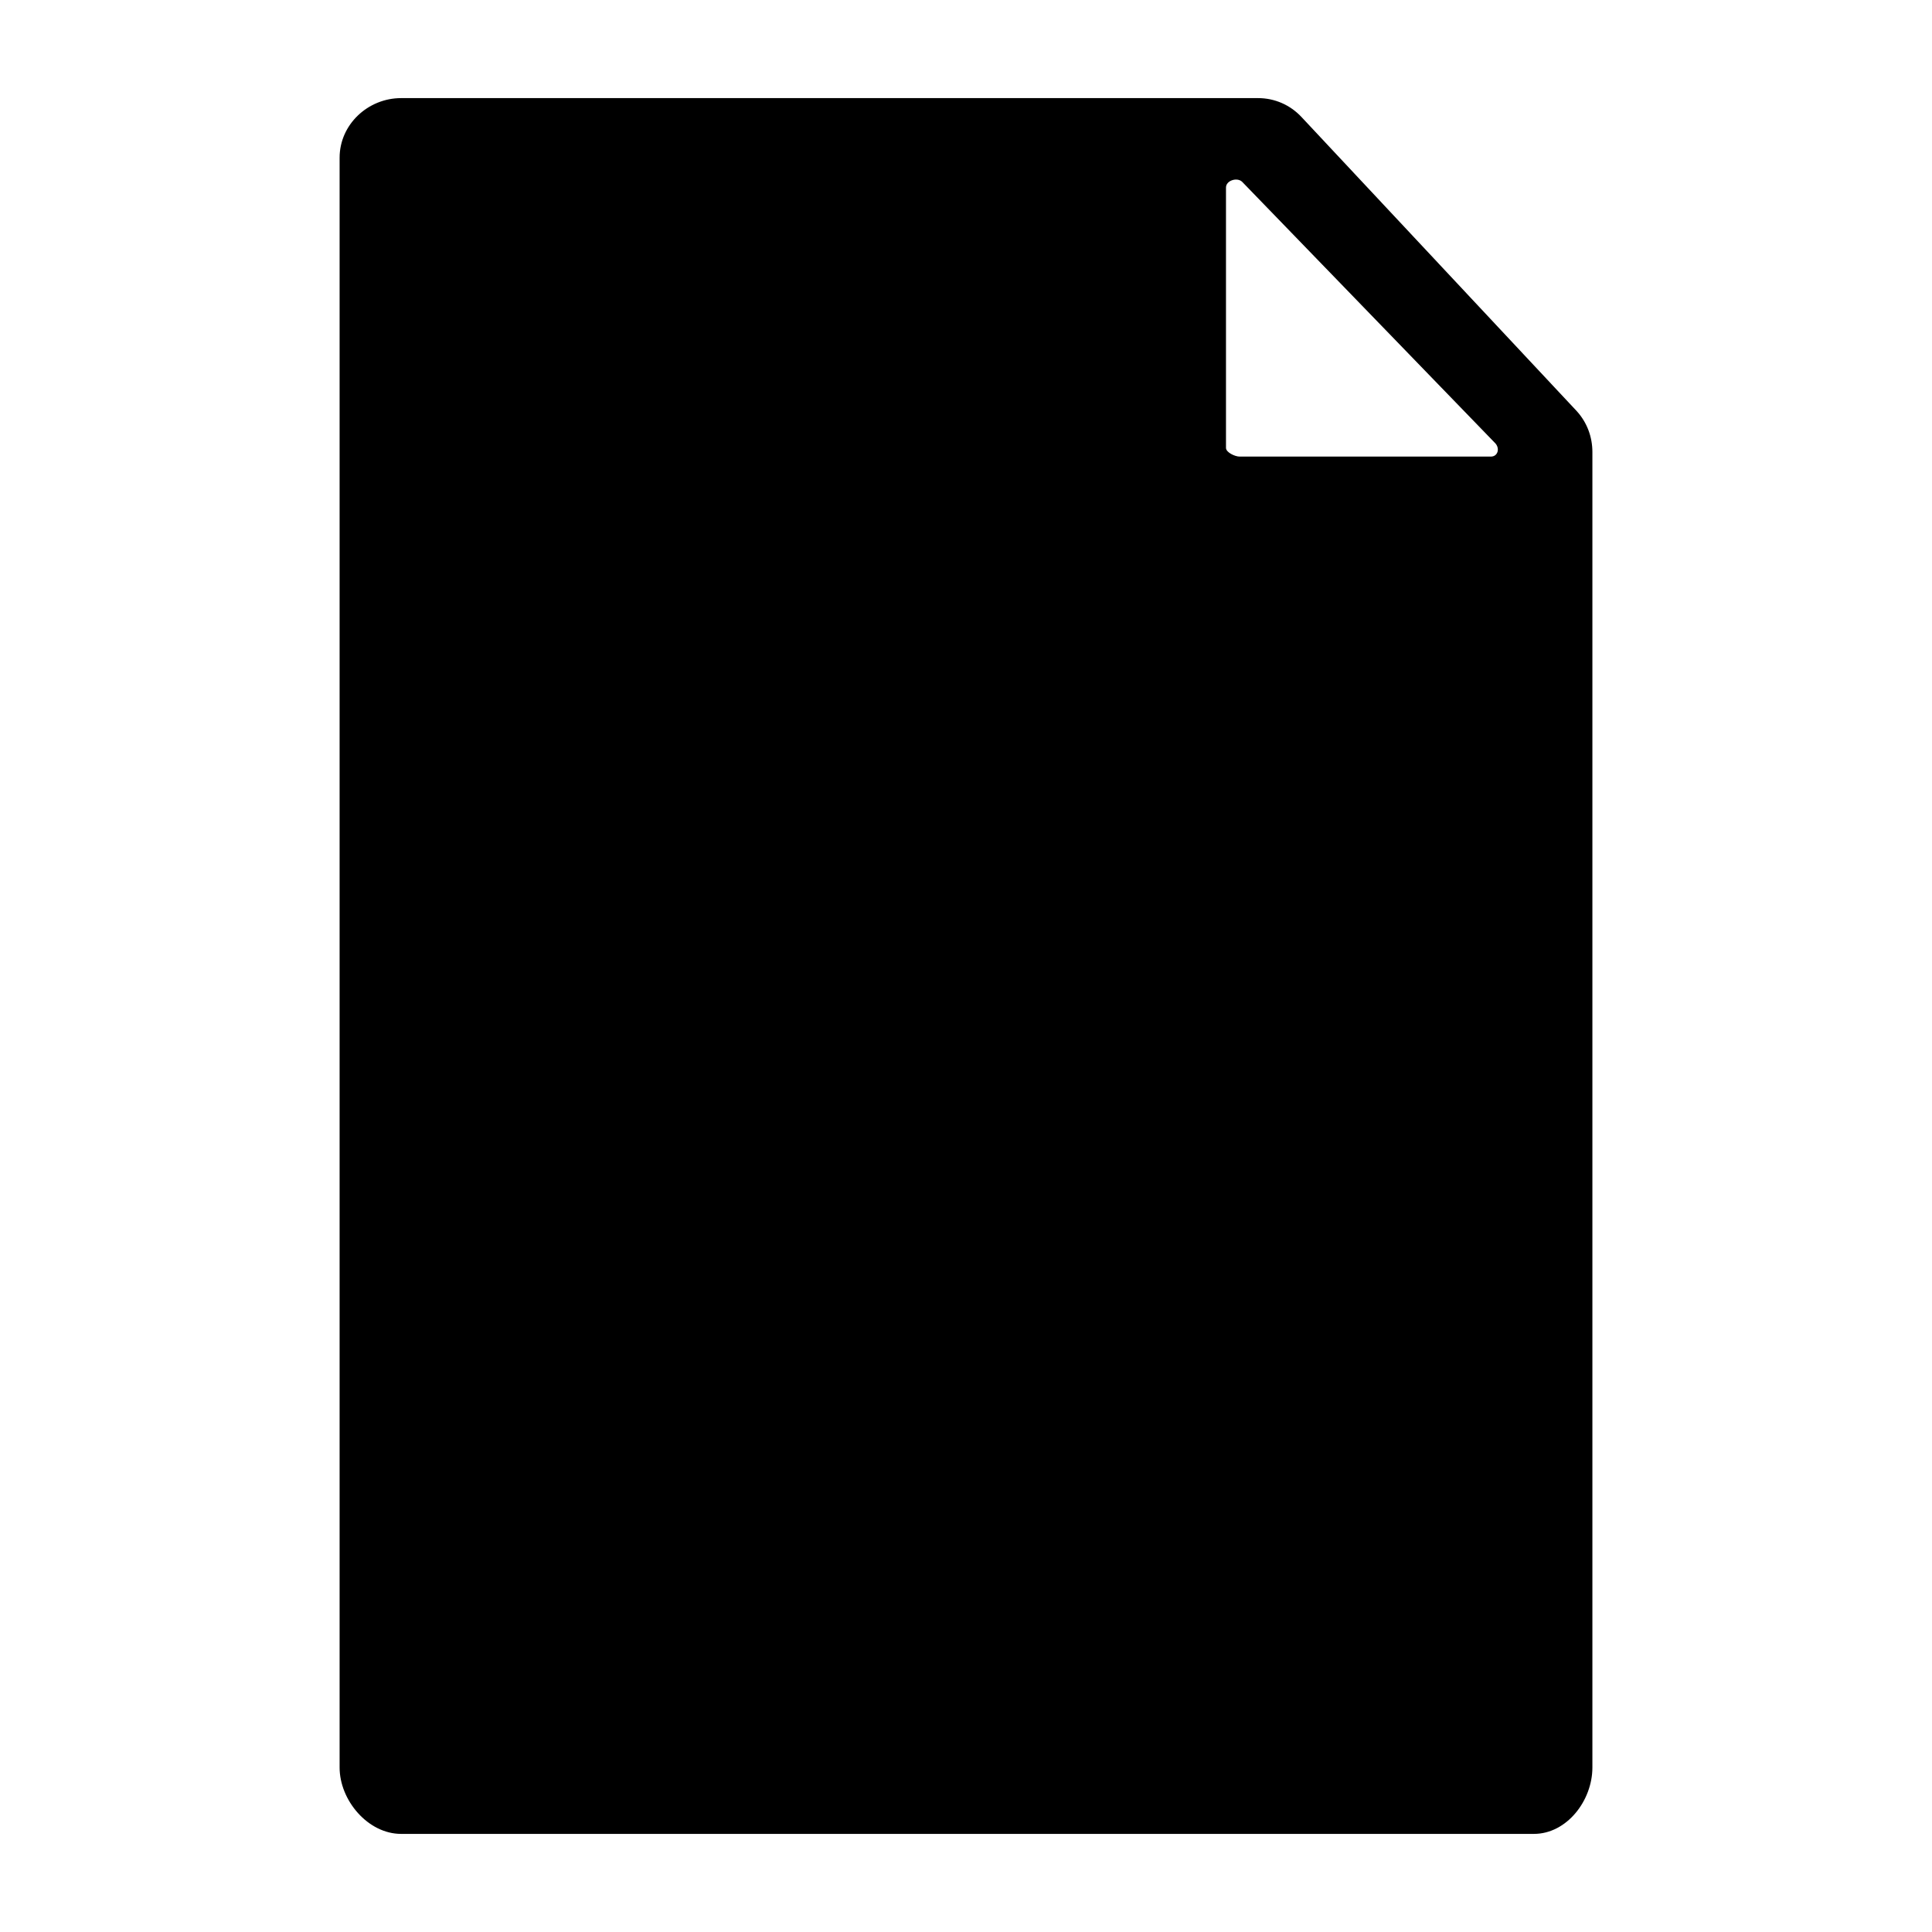
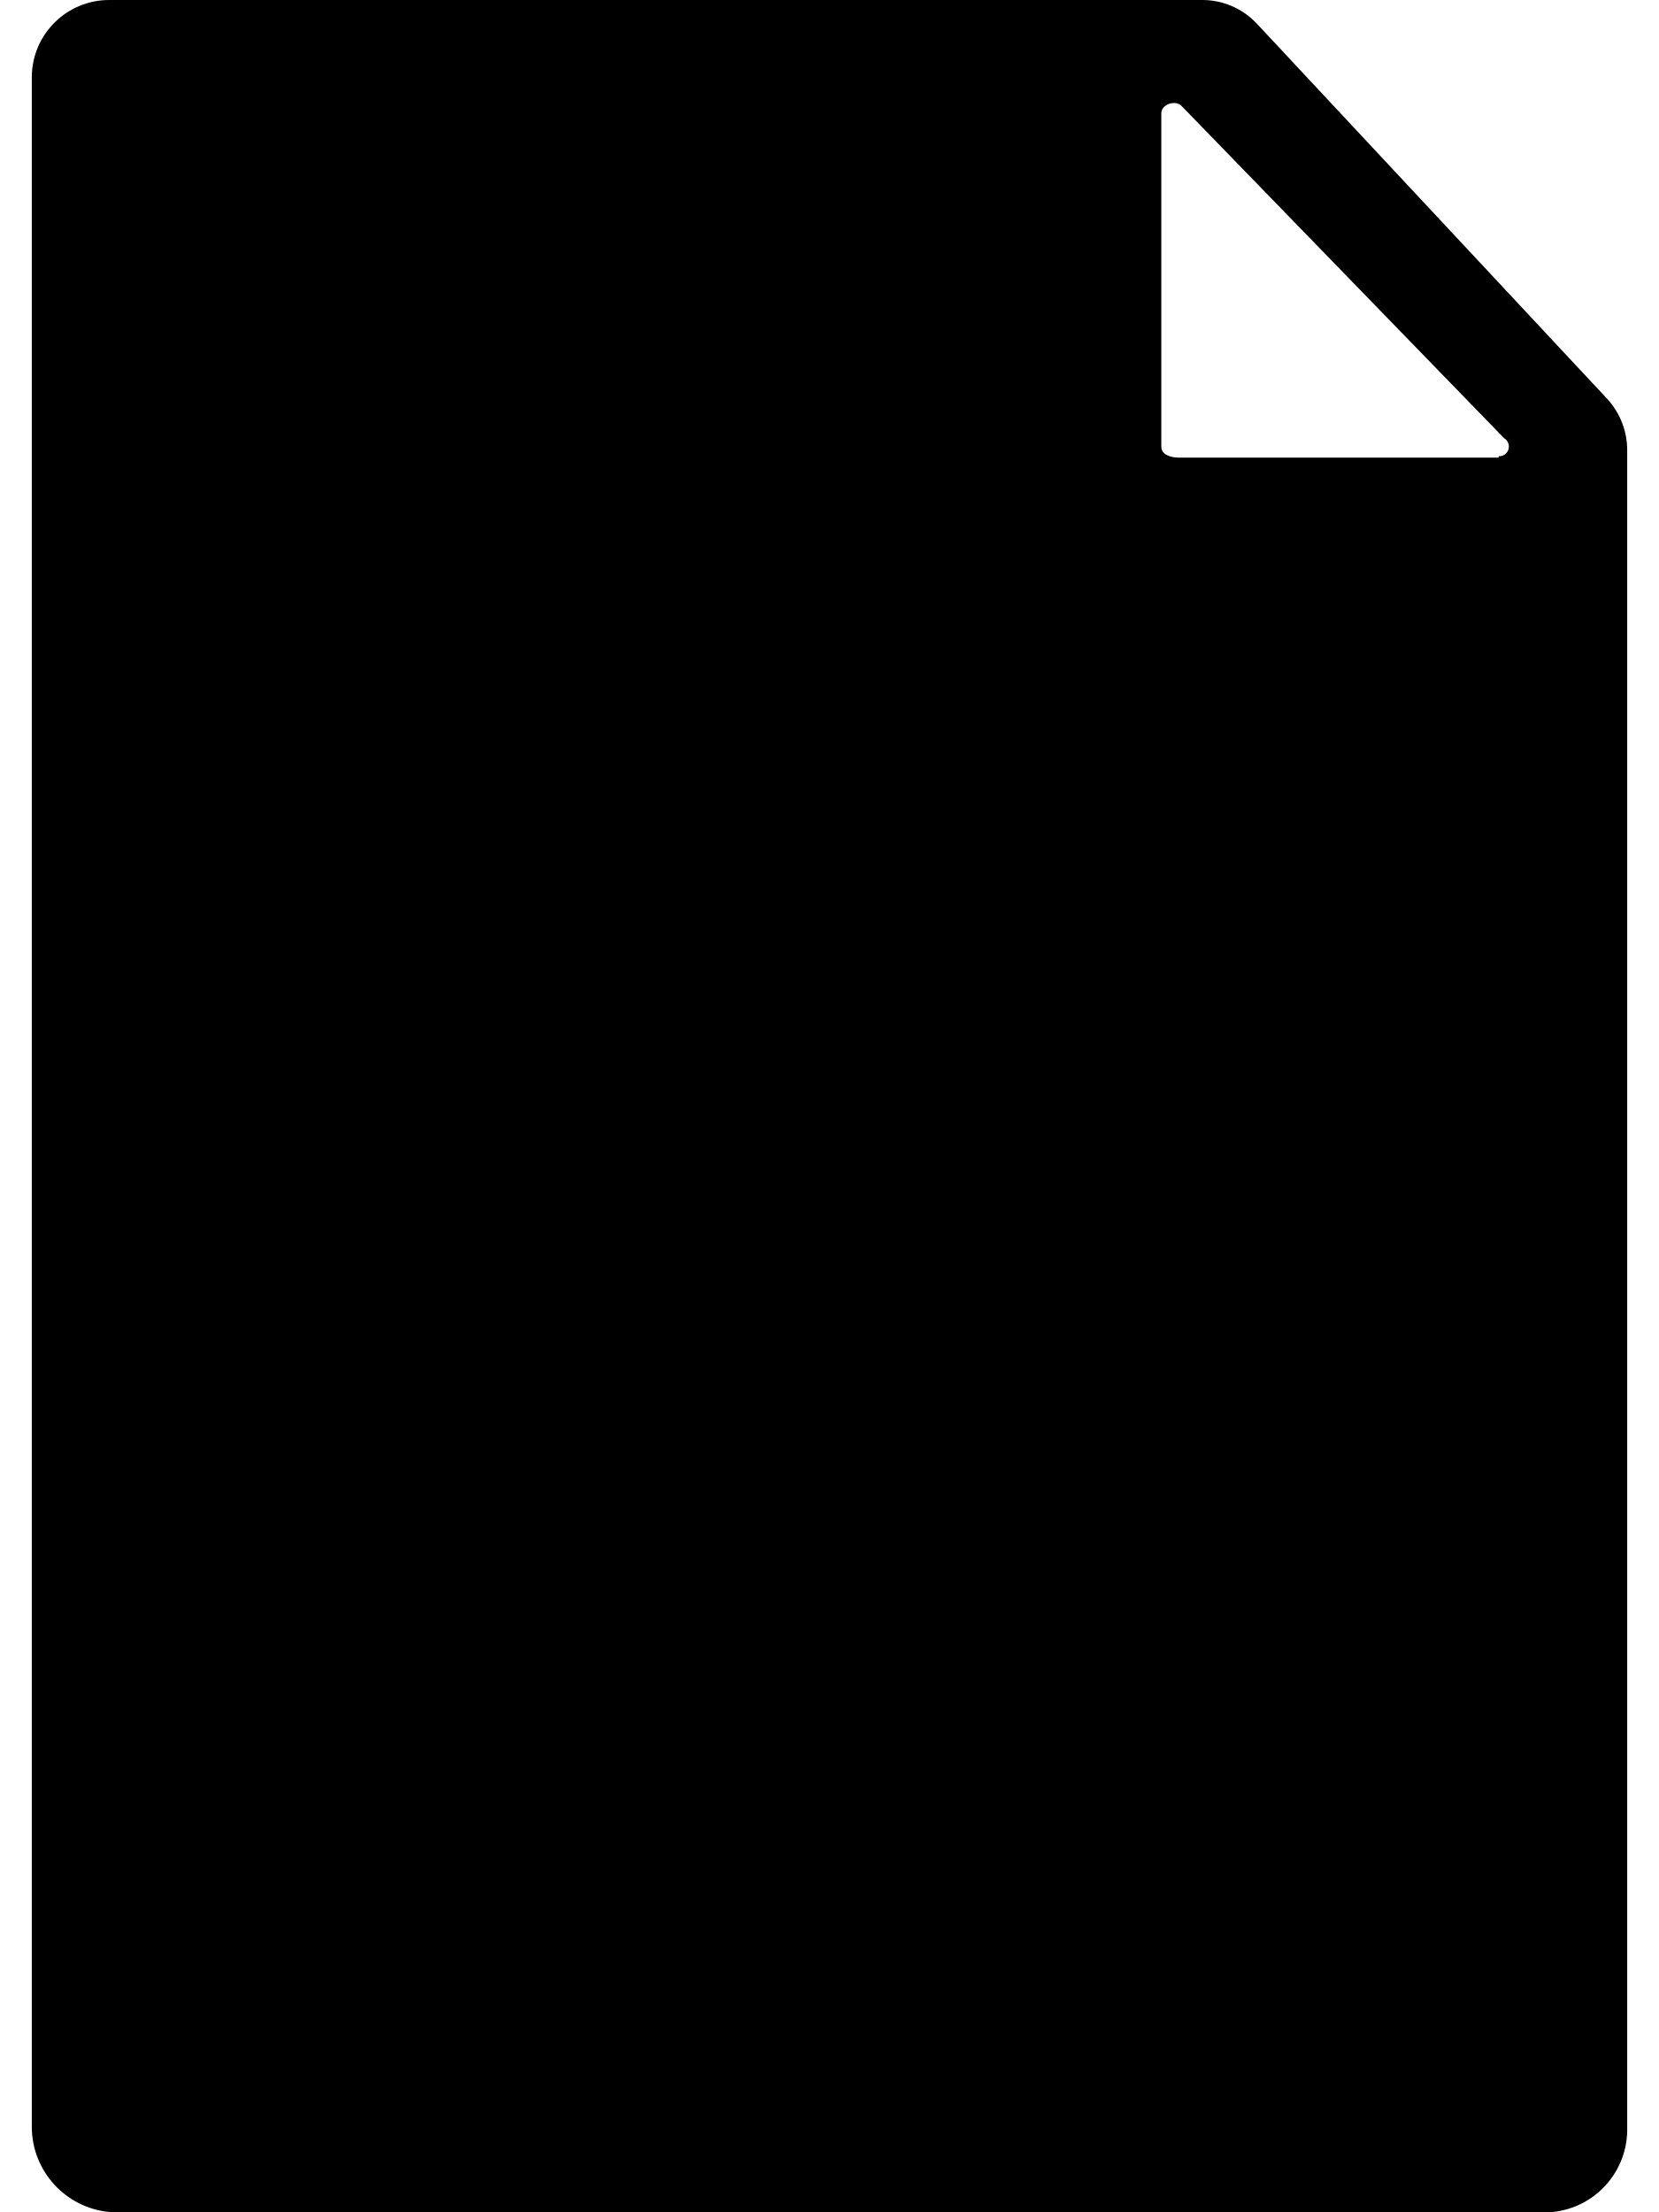
- <svg xmlns="http://www.w3.org/2000/svg" version="1.1" x="0px" y="0px" viewBox="0 0 512 512" enable-background="new 0 0 512 512" xml:space="preserve">
-   <g id="Layer_1">
-     <path d="M417.9,109l-73-78c-3-3.2-7.1-5-11.5-5H106.3C97.5,26,90,33,90,41.8v426.6c0,8.7,7.5,17.6,16.3,17.6h300.2   c8.7,0,15.5-8.8,15.5-17.6V119.8C422,115.8,420.6,112,417.9,109z M395.1,121h-66.6c-1.2,0-3.6-1.1-3.6-2.3v-69c0-1.9,3-2.8,4.3-1.5   l66.9,69.1C397.6,118.7,397,121,395.1,121z" />
-   </g>
-   <g id="Layer_2">
- </g>
+ <svg class="icon icon-document" height="16" viewBox="0 0 12 16" version="1.1" aria-hidden="true">
+   <path d="M11.63,2.89,9.09.17A.54.54,0,0,0,8.69,0H.79A.56.56,0,0,0,.23.55V15.39A.62.62,0,0,0,.79,16H11.23a.6.6,0,0,0,.54-.61V3.26A.55.55,0,0,0,11.63,2.89Zm-.79.42H8.52s-.12,0-.12-.08V.82c0-.07.11-.1.15-.05l2.33,2.4A.07.07,0,0,1,10.84,3.3Z" />
</svg>
